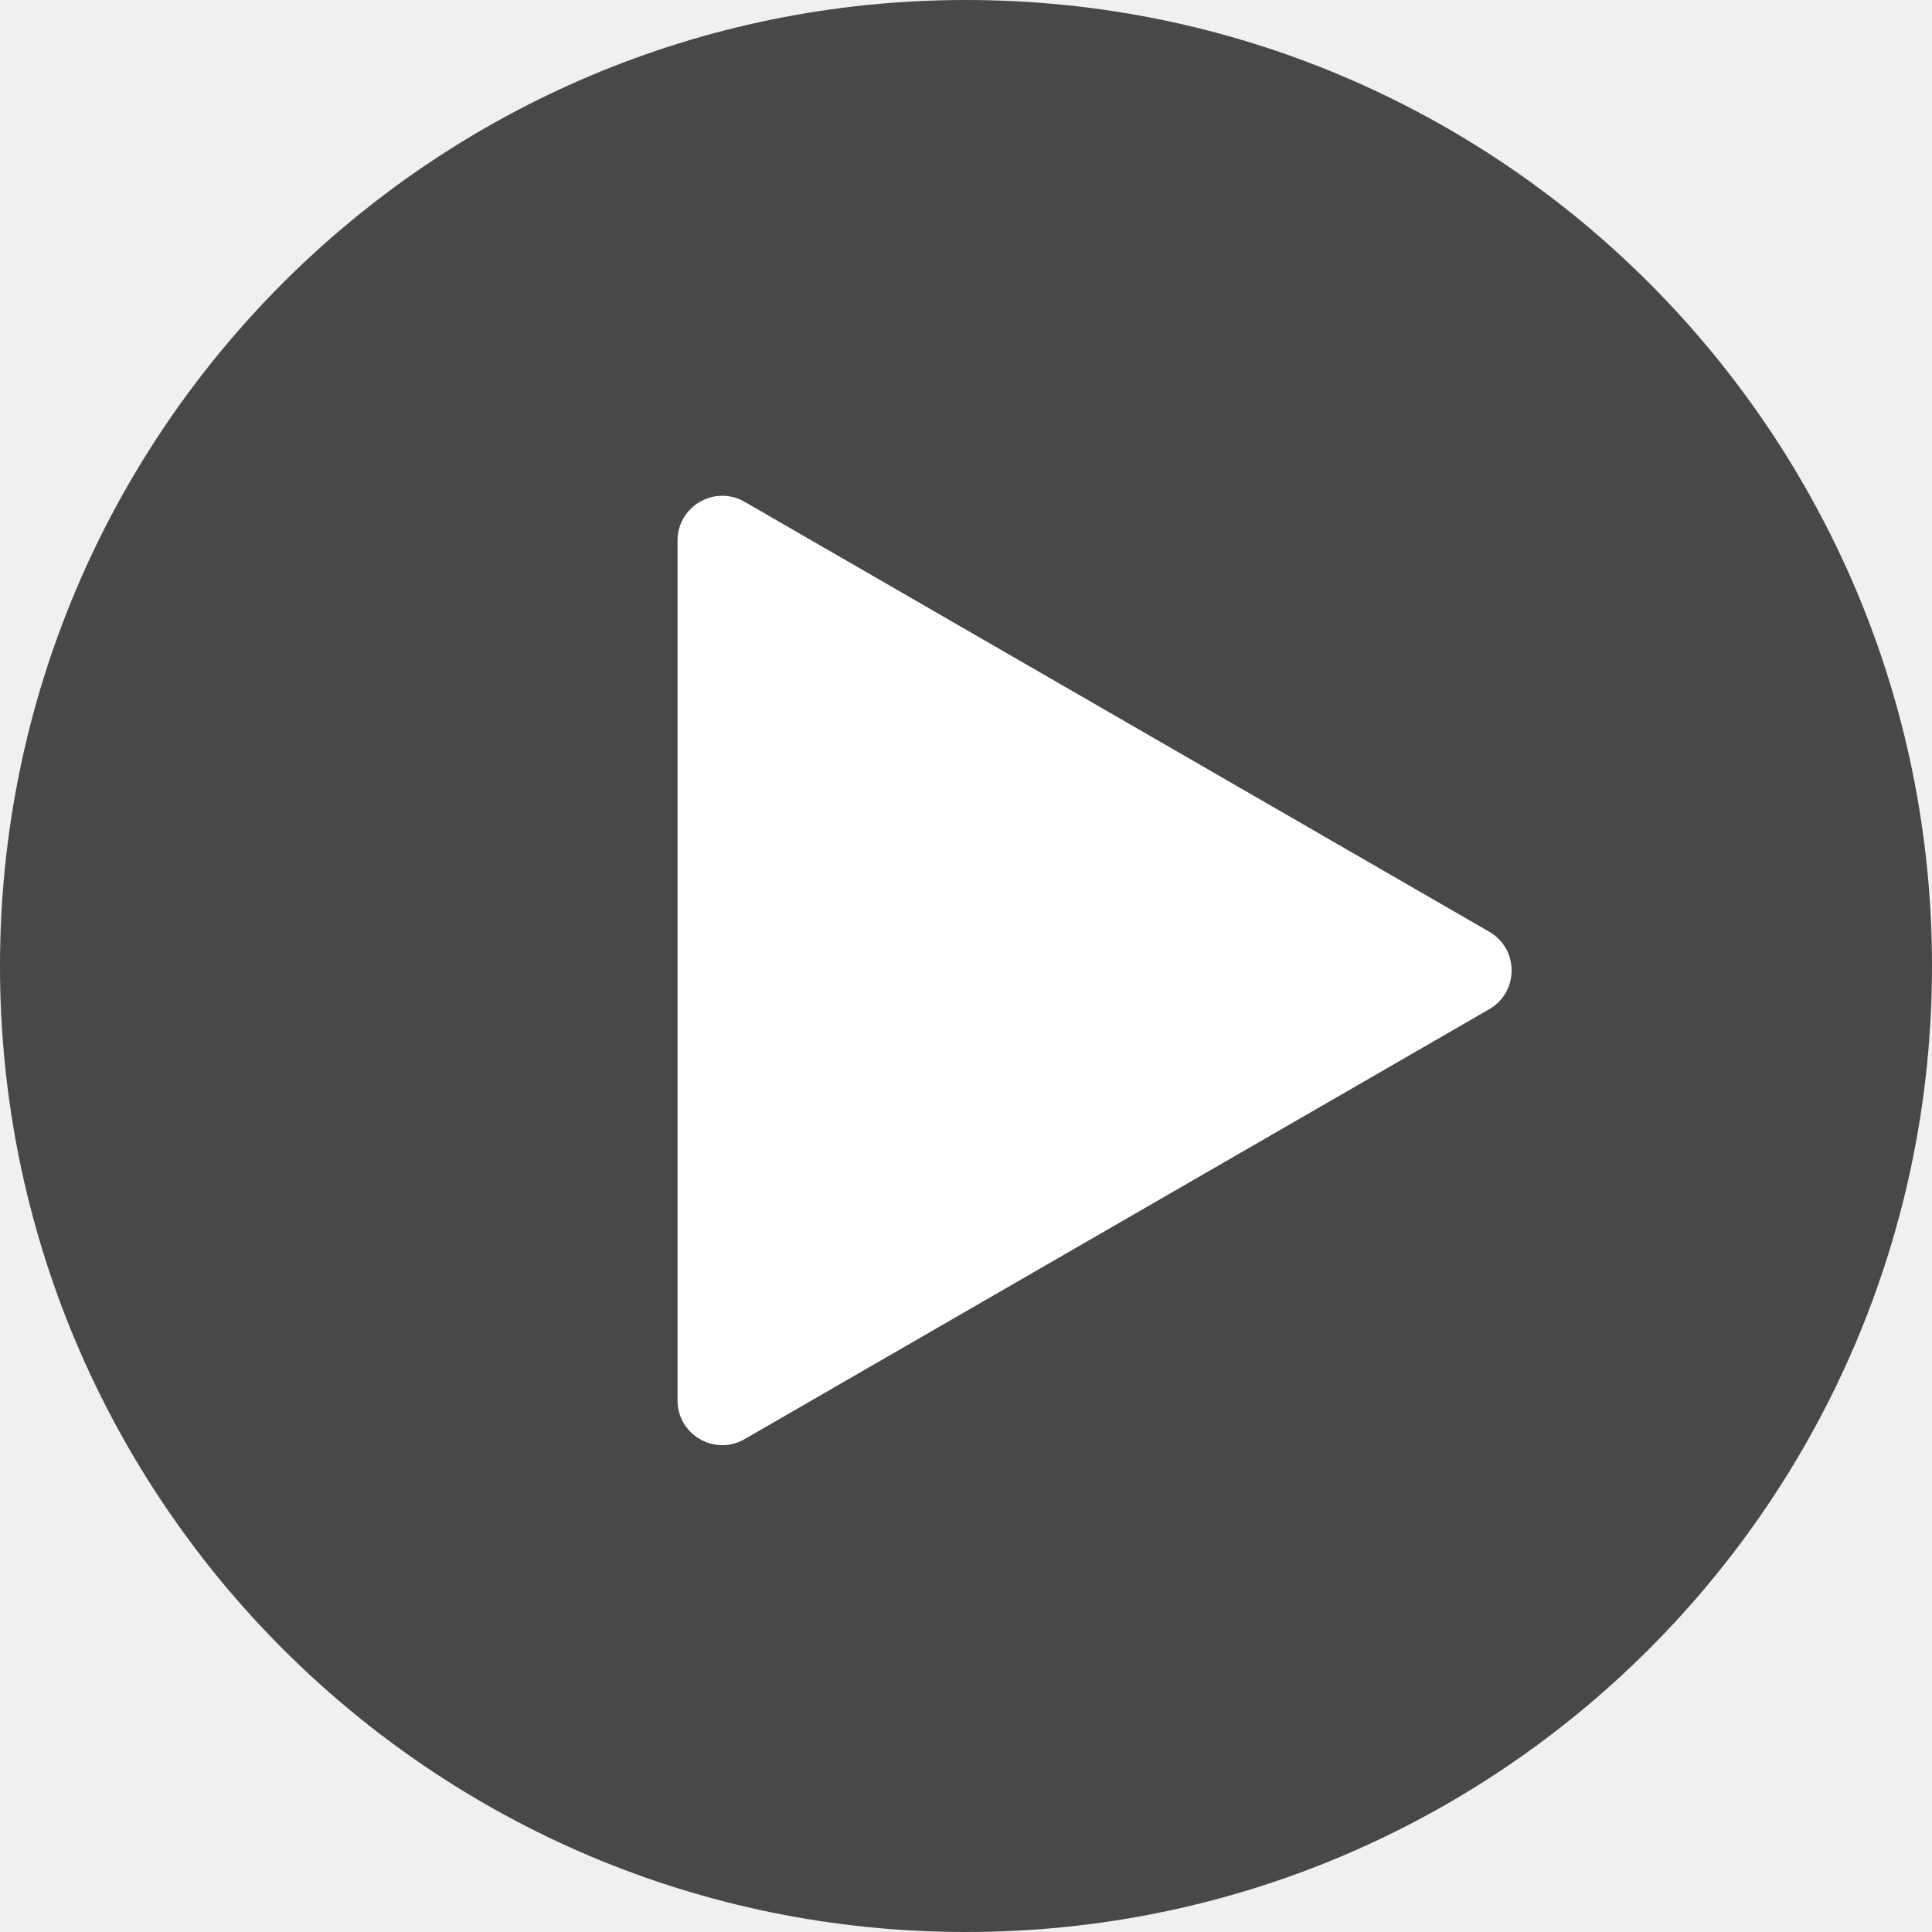
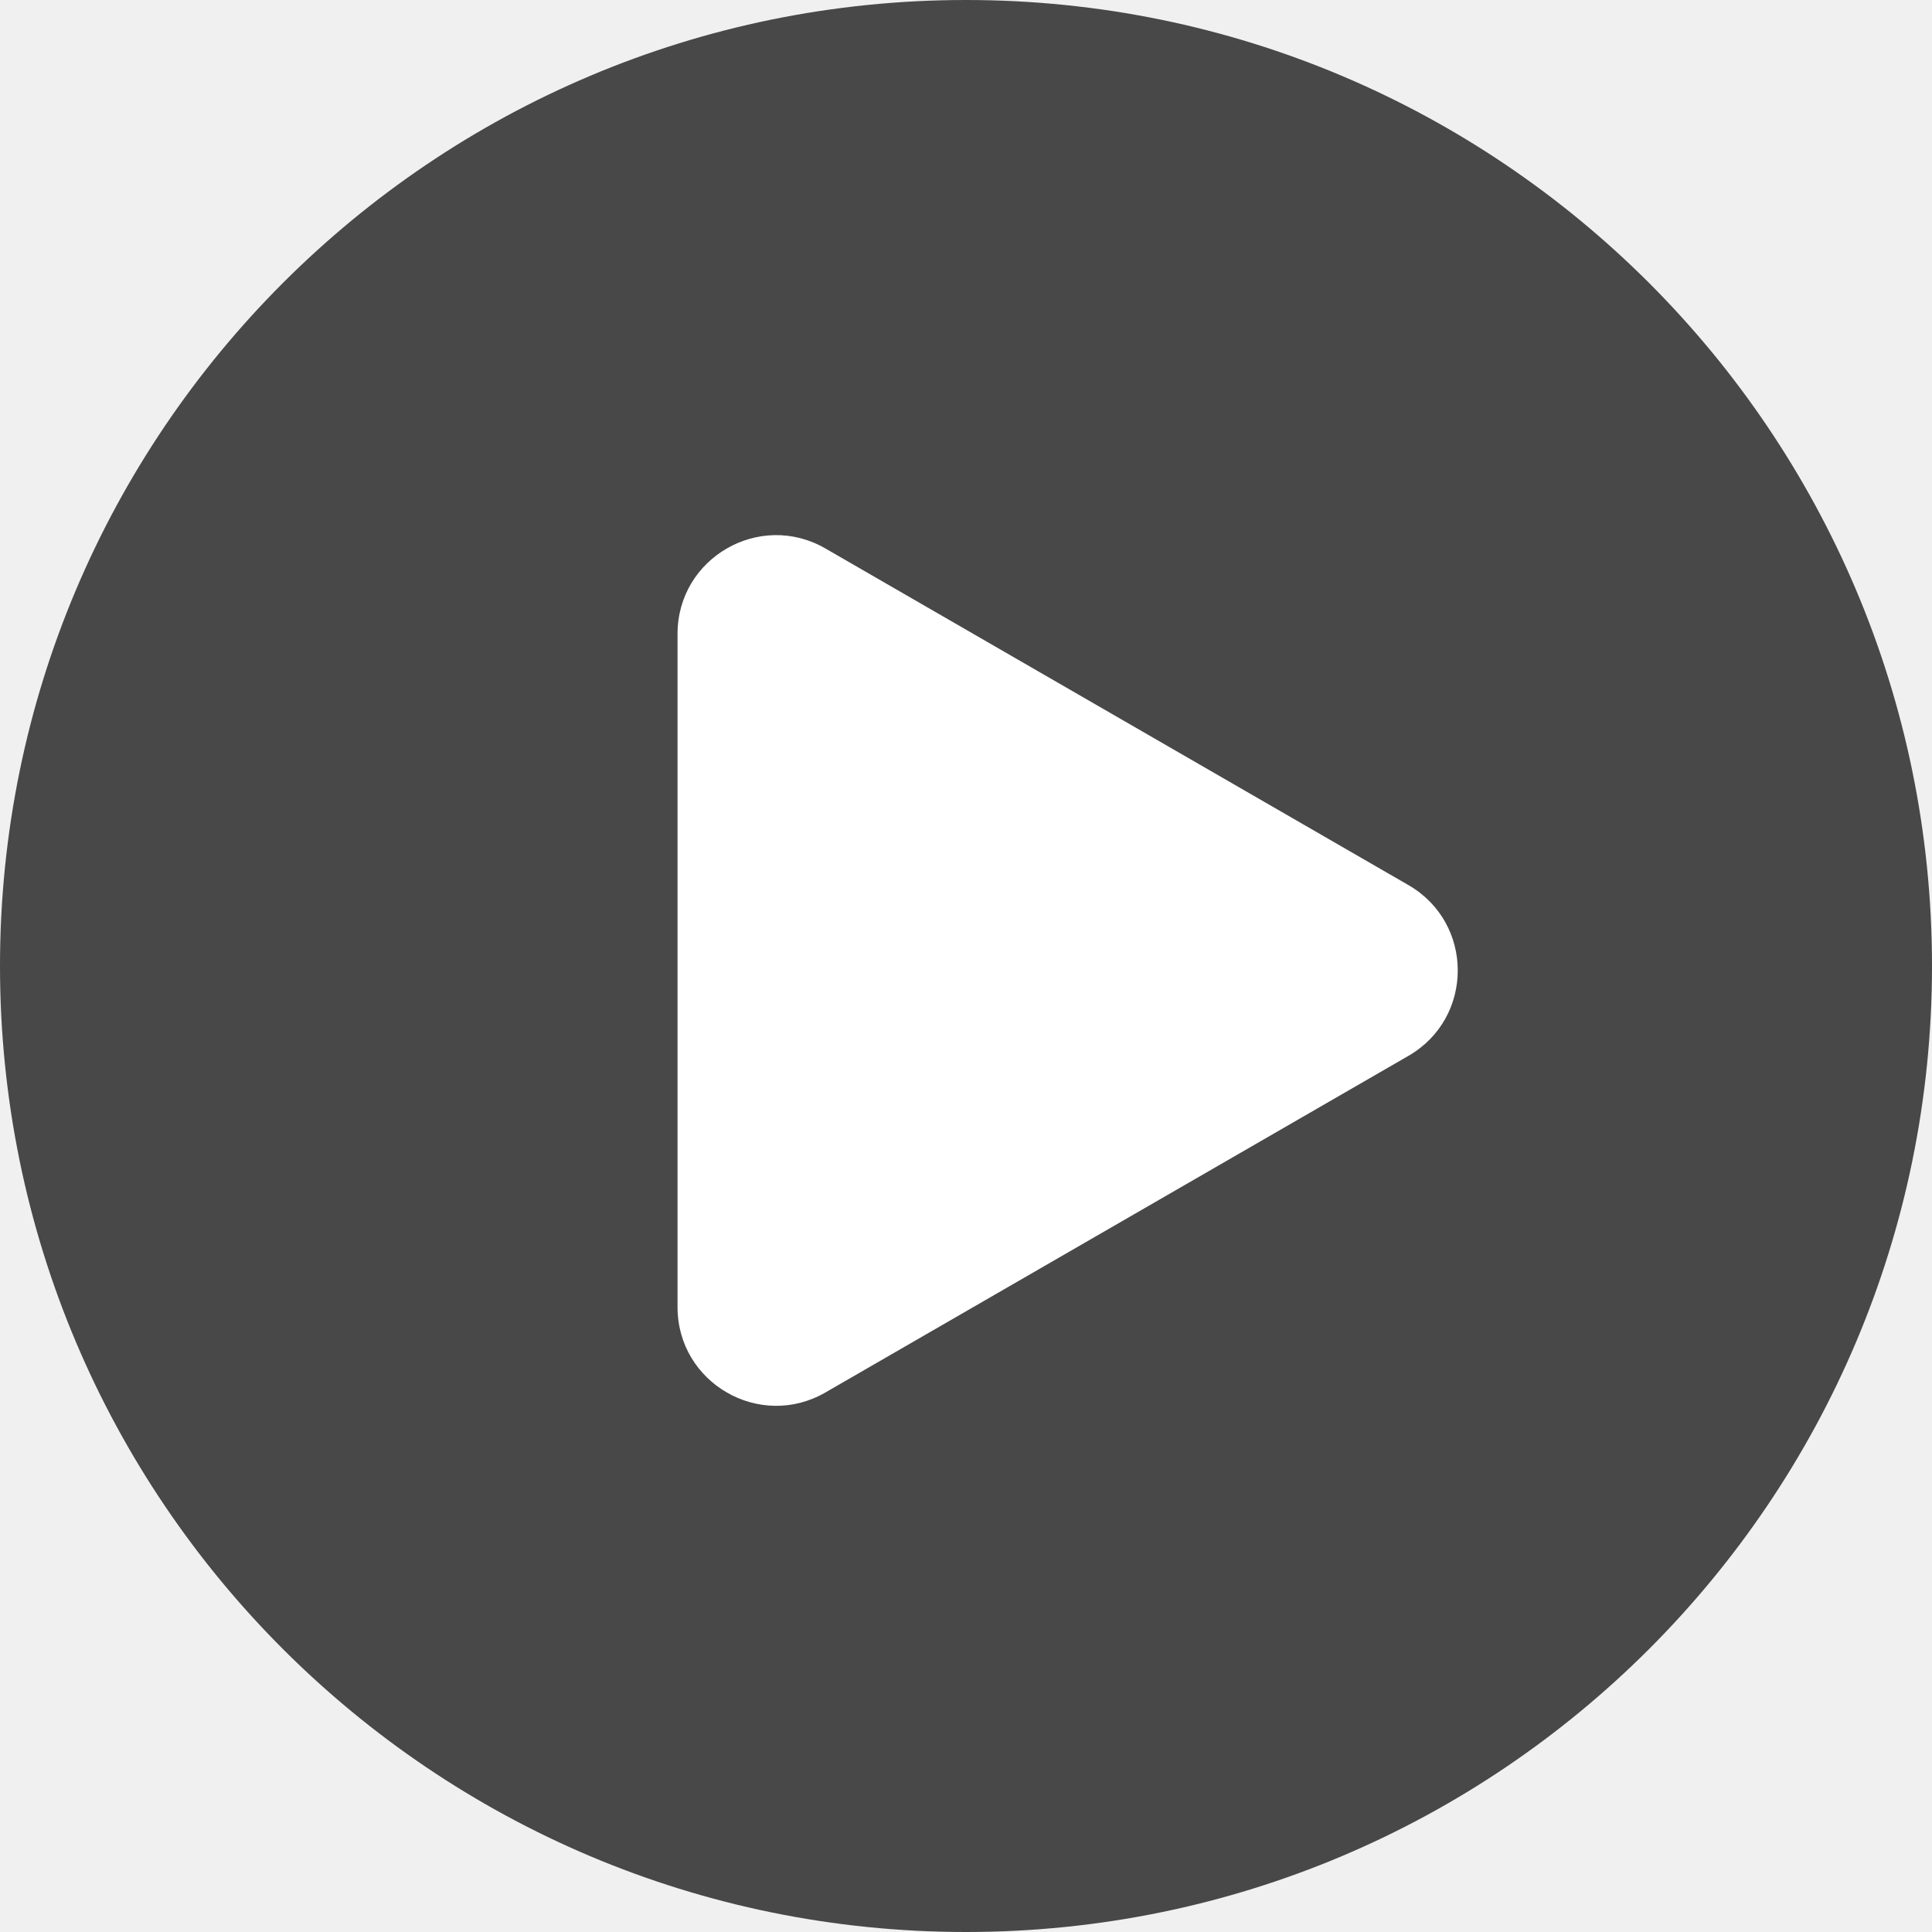
- <svg xmlns="http://www.w3.org/2000/svg" width="216" height="216" viewBox="0 0 216 216" fill="none">
-   <circle cx="108" cy="108" r="108" fill="black" fill-opacity="0.7" />
-   <path d="M166.5 104.17C169.833 106.094 169.833 110.906 166.5 112.83L83.25 160.895C79.917 162.819 75.75 160.413 75.75 156.564L75.75 60.436C75.75 56.587 79.917 54.181 83.25 56.105L166.5 104.17Z" fill="white" />
+ <svg xmlns="http://www.w3.org/2000/svg" width="98" height="98" viewBox="0 0 98 98" fill="none">
+   <circle cx="49" cy="49" r="49" fill="black" fill-opacity="0.7" />
+   <path d="M71.444 44.897C74.778 46.821 74.778 51.633 71.444 53.557L41.868 70.633C38.535 72.557 34.368 70.152 34.368 66.303L34.368 32.151C34.368 28.302 38.535 25.896 41.868 27.821L71.444 44.897Z" fill="white" />
</svg>
